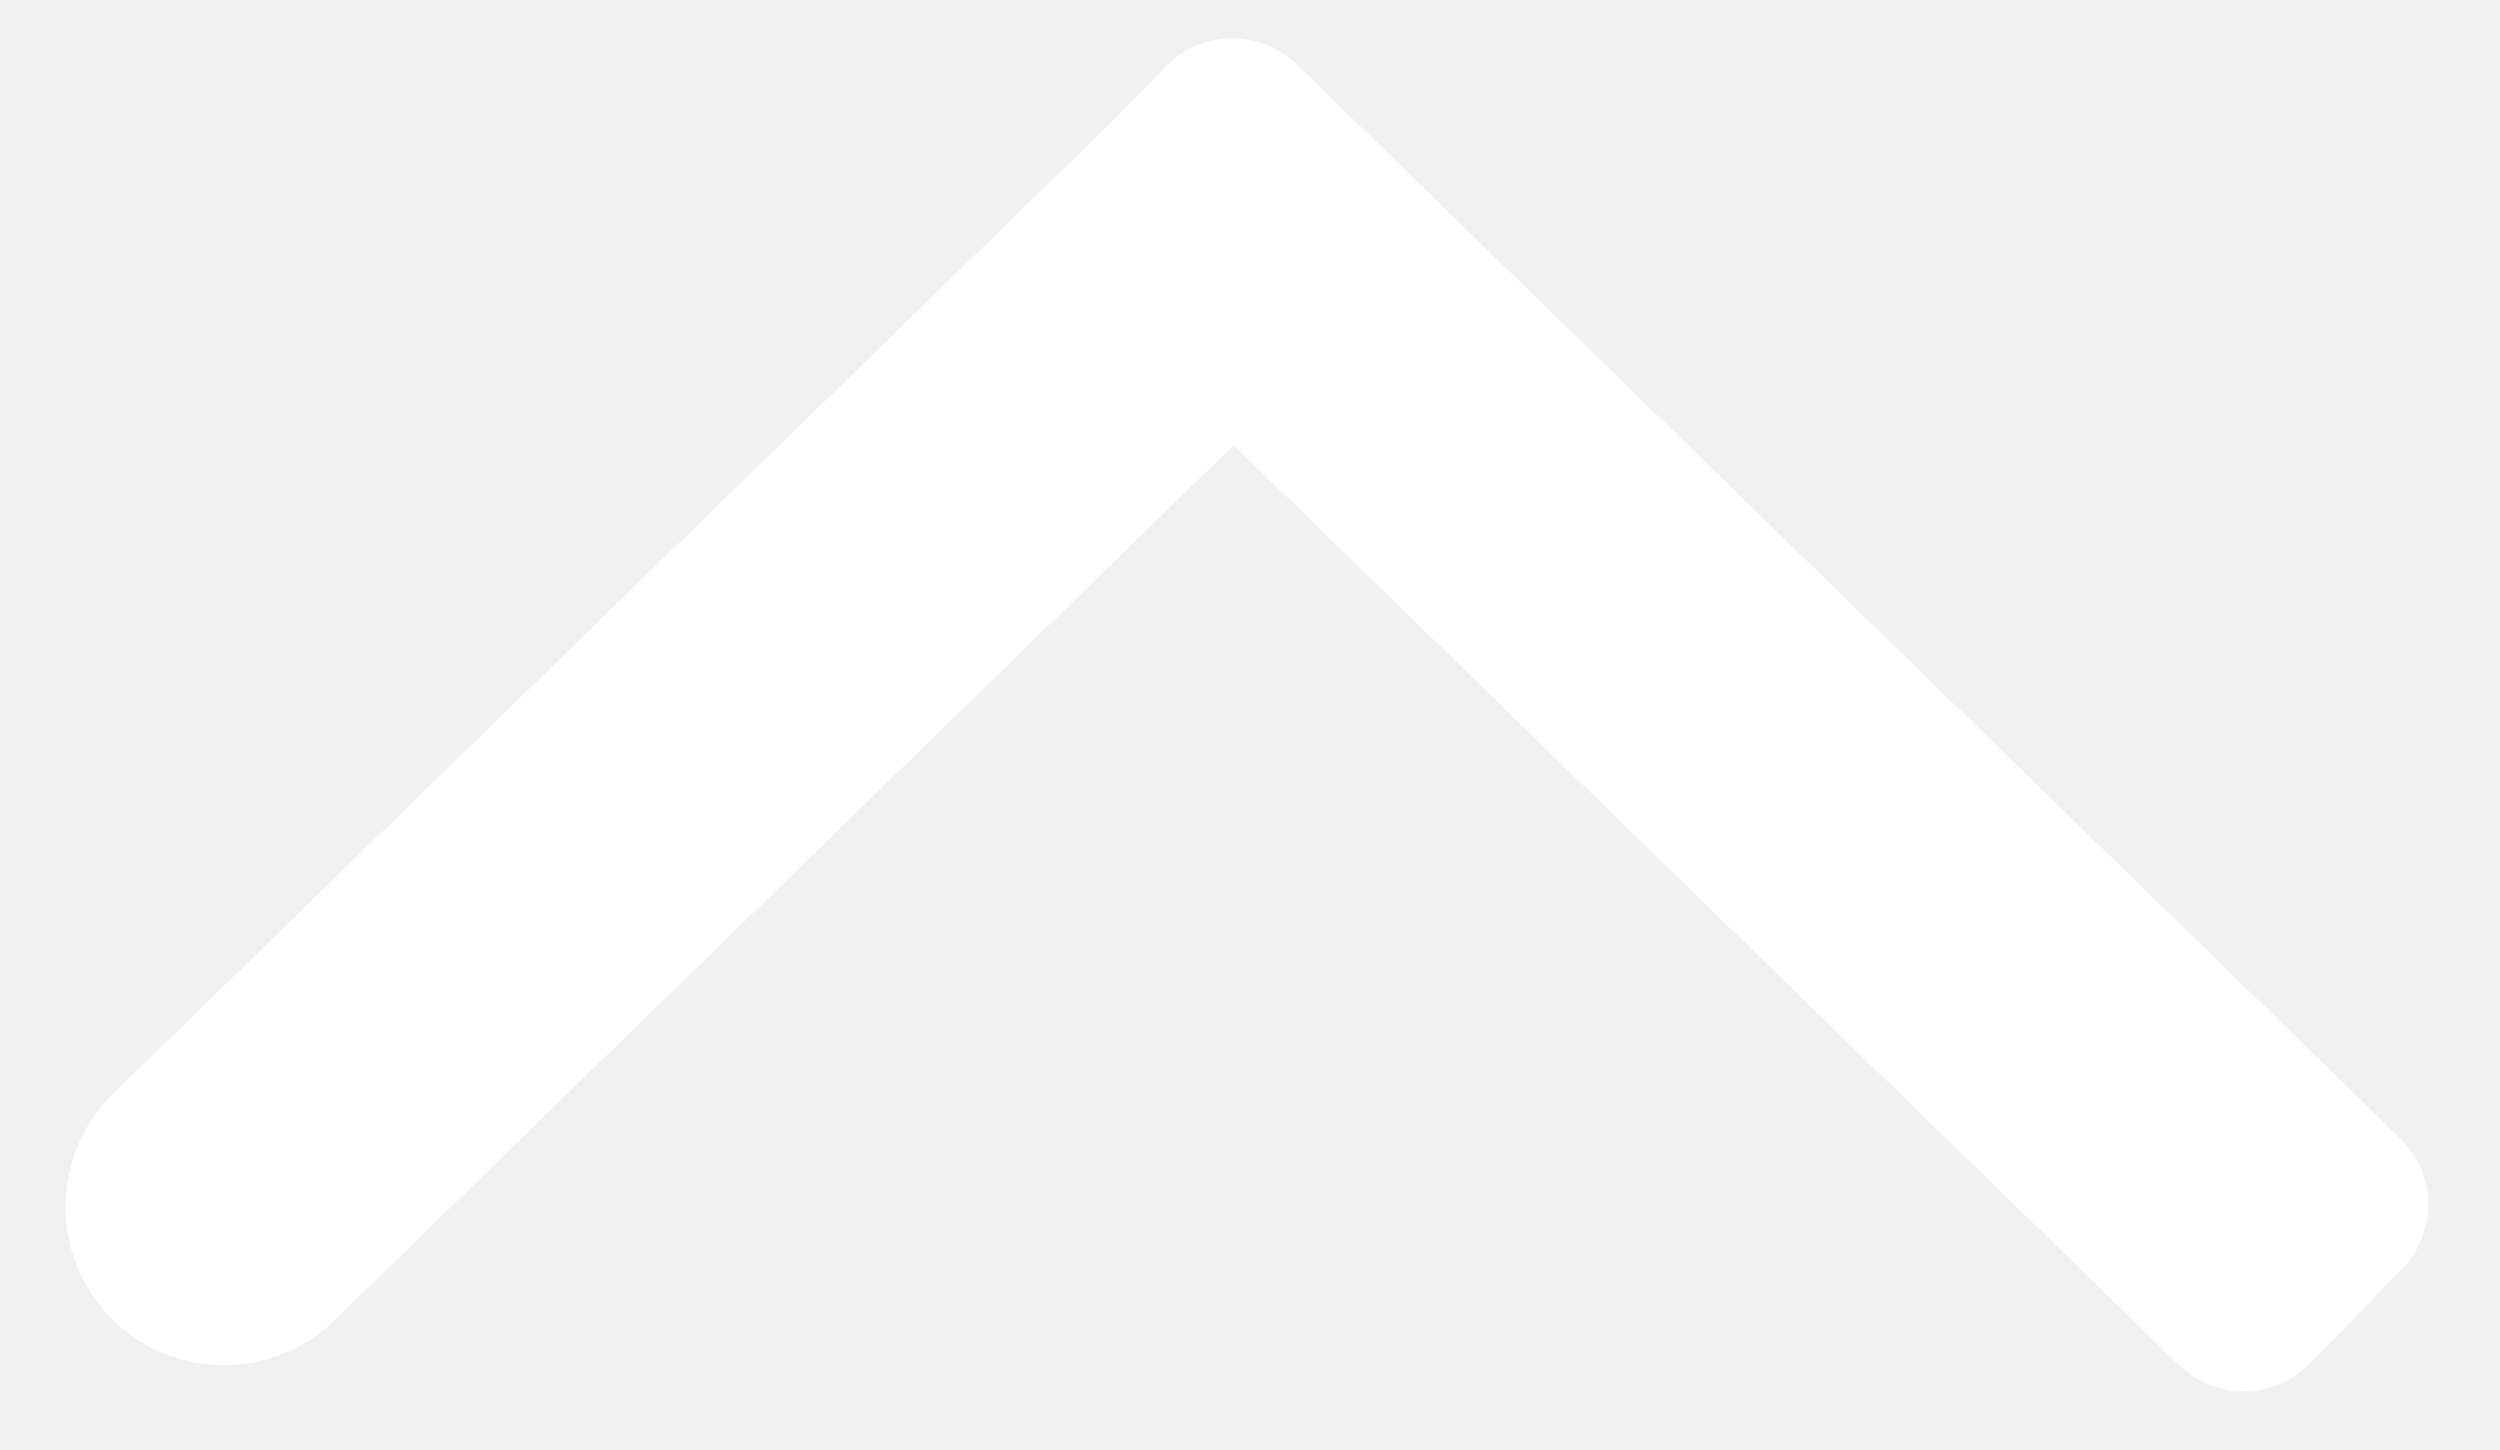
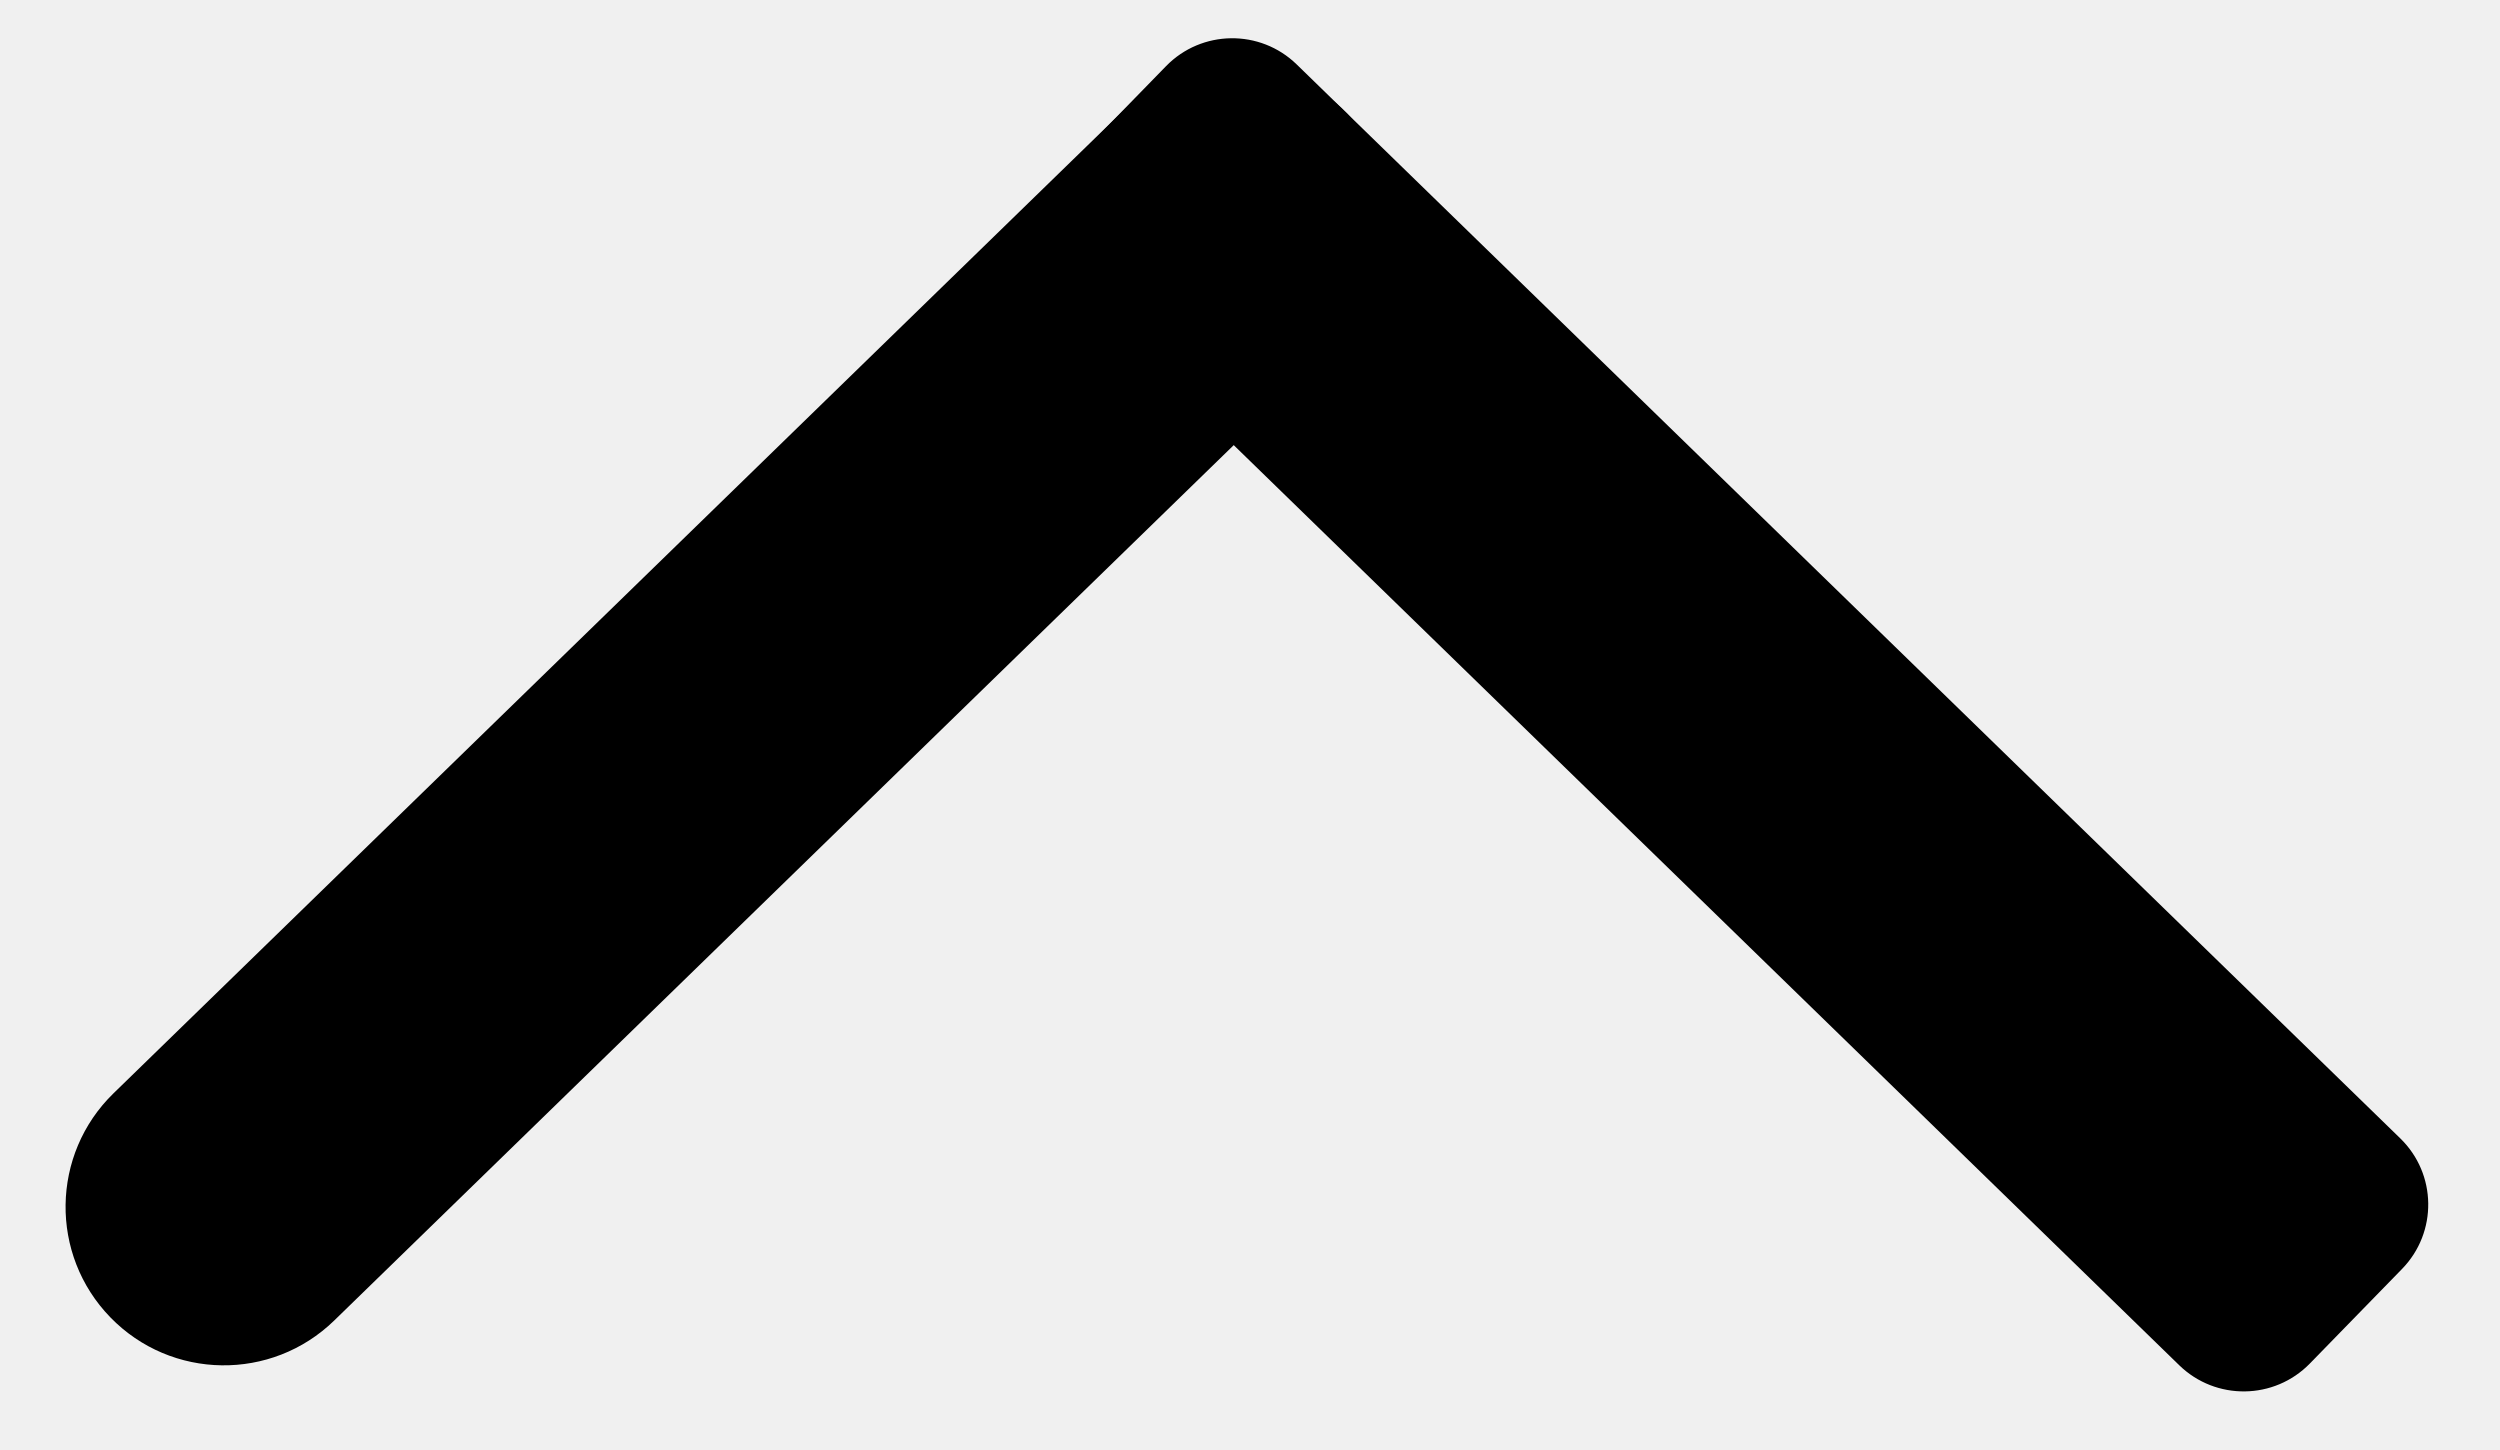
<svg xmlns="http://www.w3.org/2000/svg" width="50" height="29" viewBox="0 0 50 29" fill="none">
-   <rect width="34.518" height="6.335" rx="3.168" transform="matrix(-0.716658 0.697424 -0.696842 -0.717224 29.1523 4.54541)" fill="white" />
-   <rect width="34.493" height="6.335" rx="1.847" transform="matrix(-0.716667 -0.697415 0.697997 -0.716101 44.9082 28.5928)" fill="white" />
+   <rect width="34.518" height="6.335" rx="3.168" transform="matrix(-0.716658 0.697424 -0.696842 -0.717224 29.1523 4.54541)" fill="black" />
+   <rect width="34.493" height="6.335" rx="1.847" transform="matrix(-0.716667 -0.697415 0.697997 -0.716101 44.9082 28.5928)" fill="black" />
</svg>
